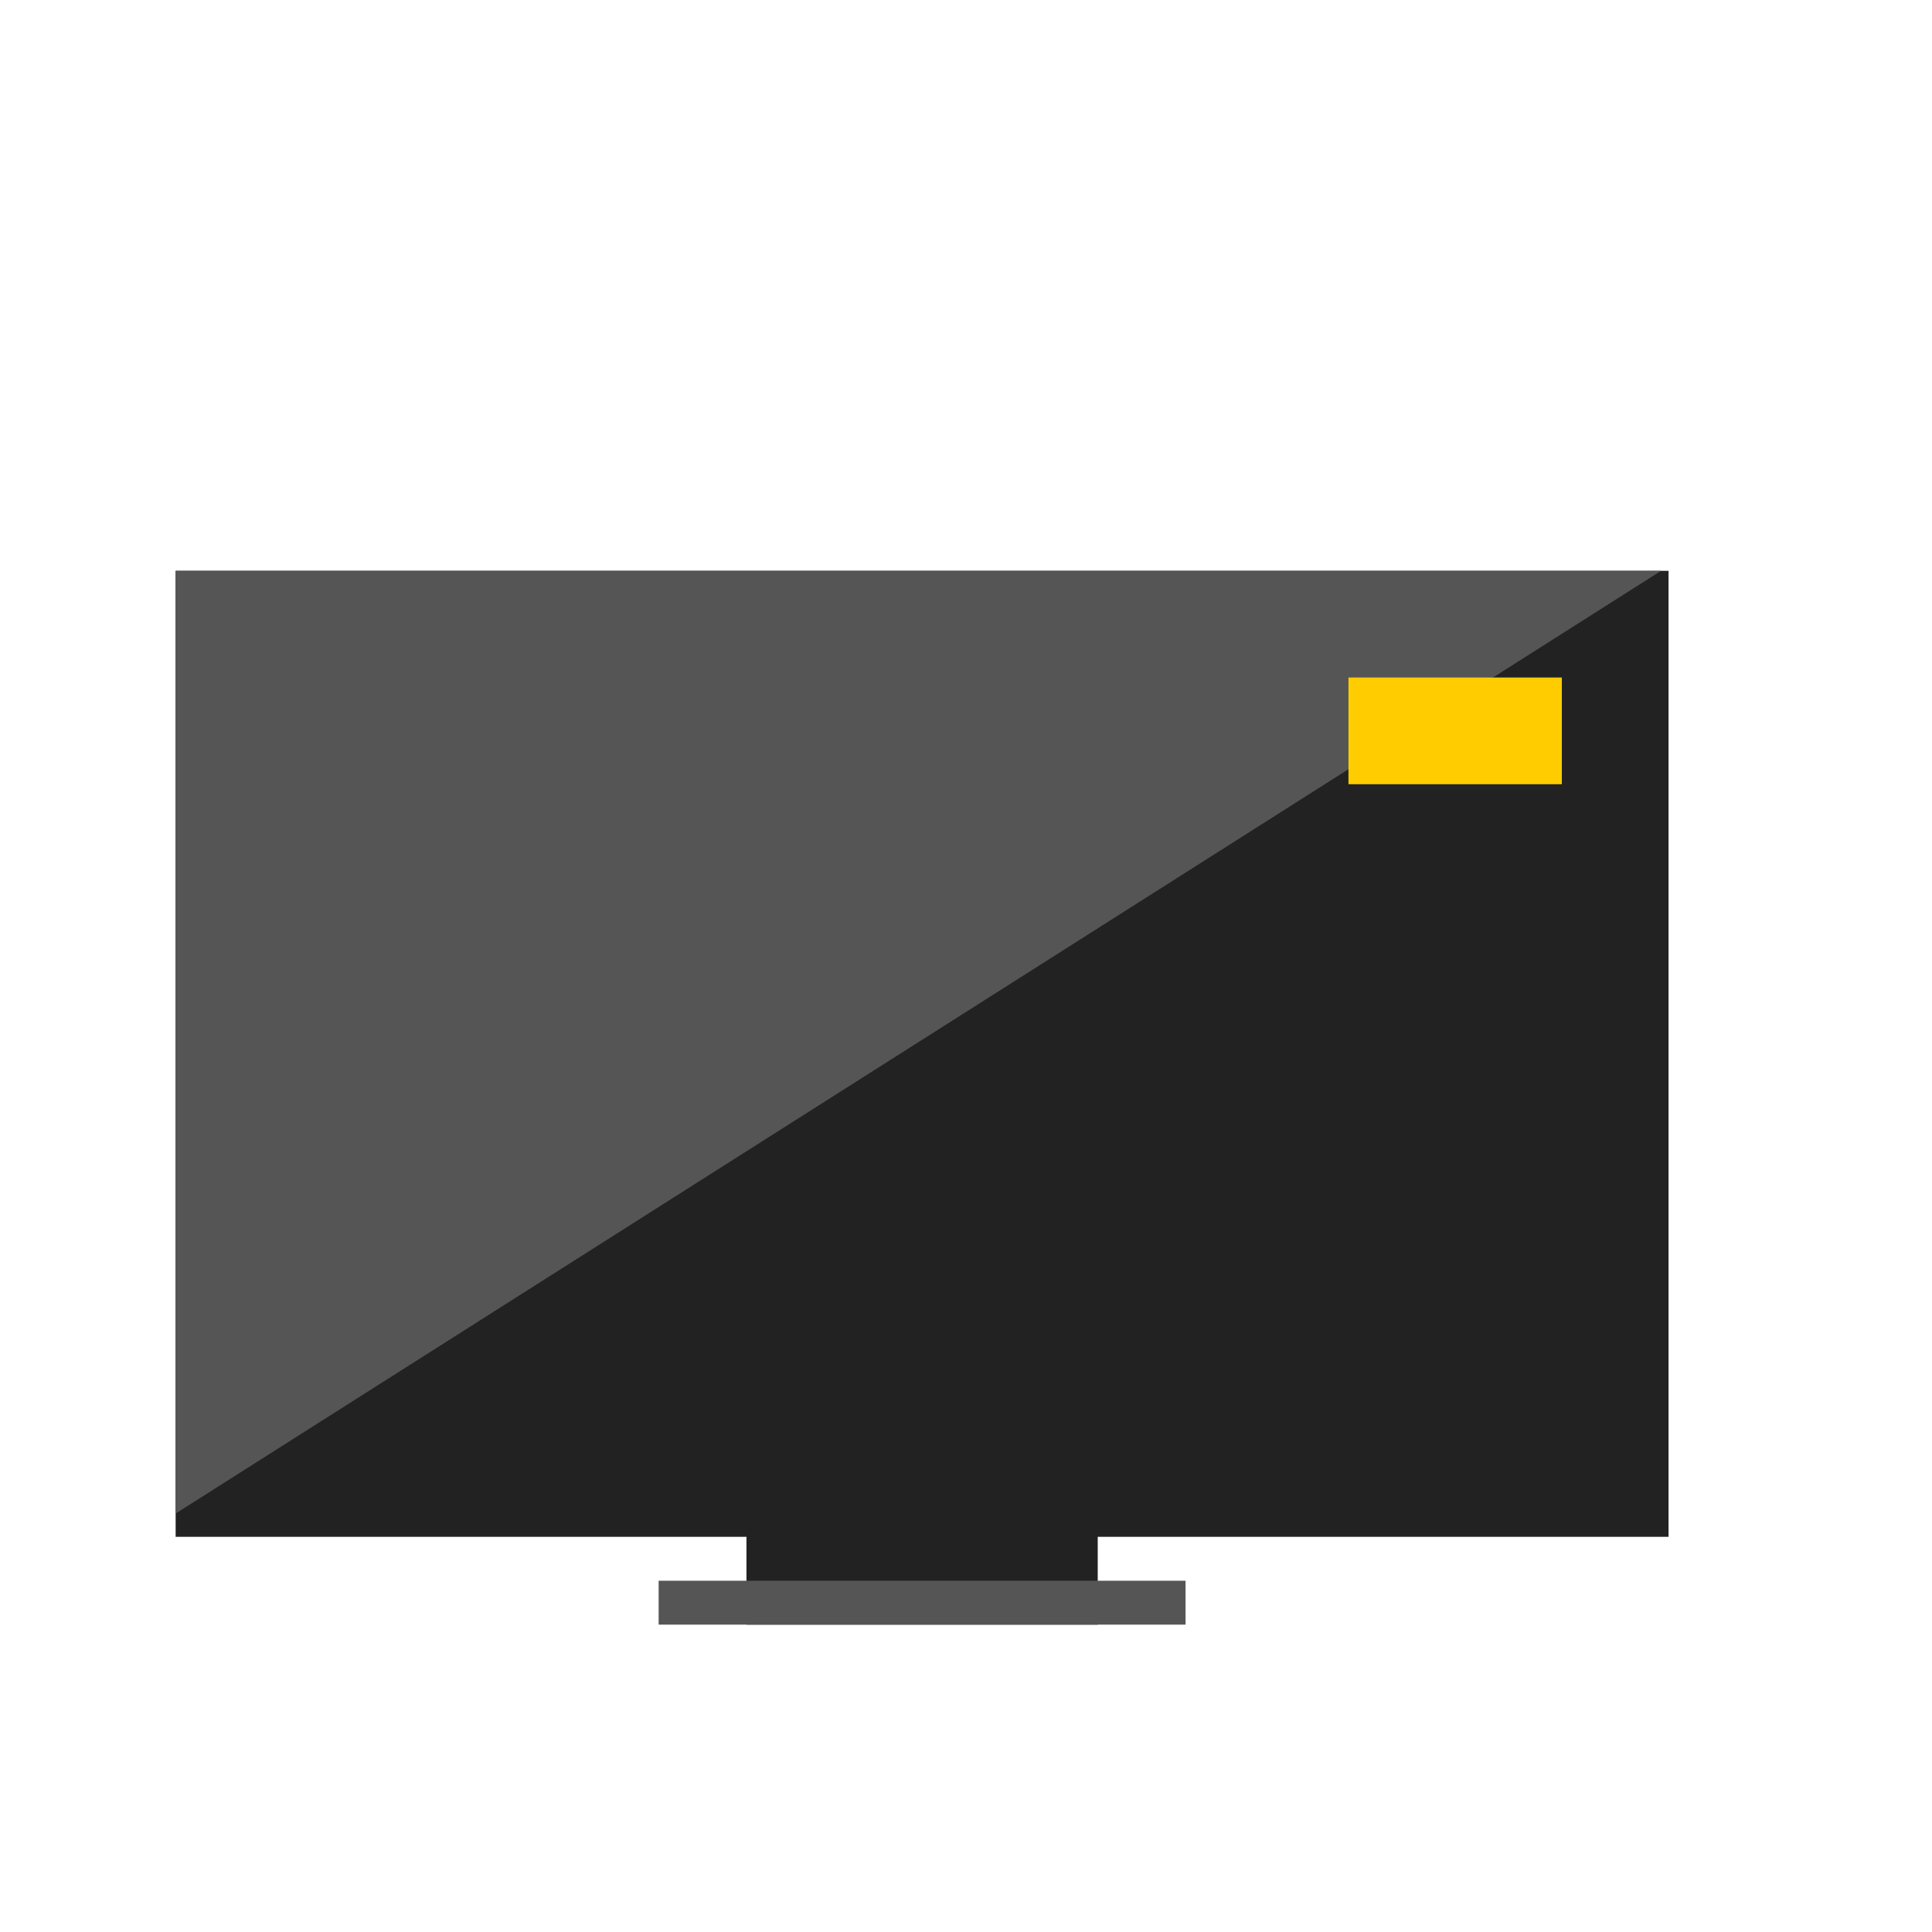
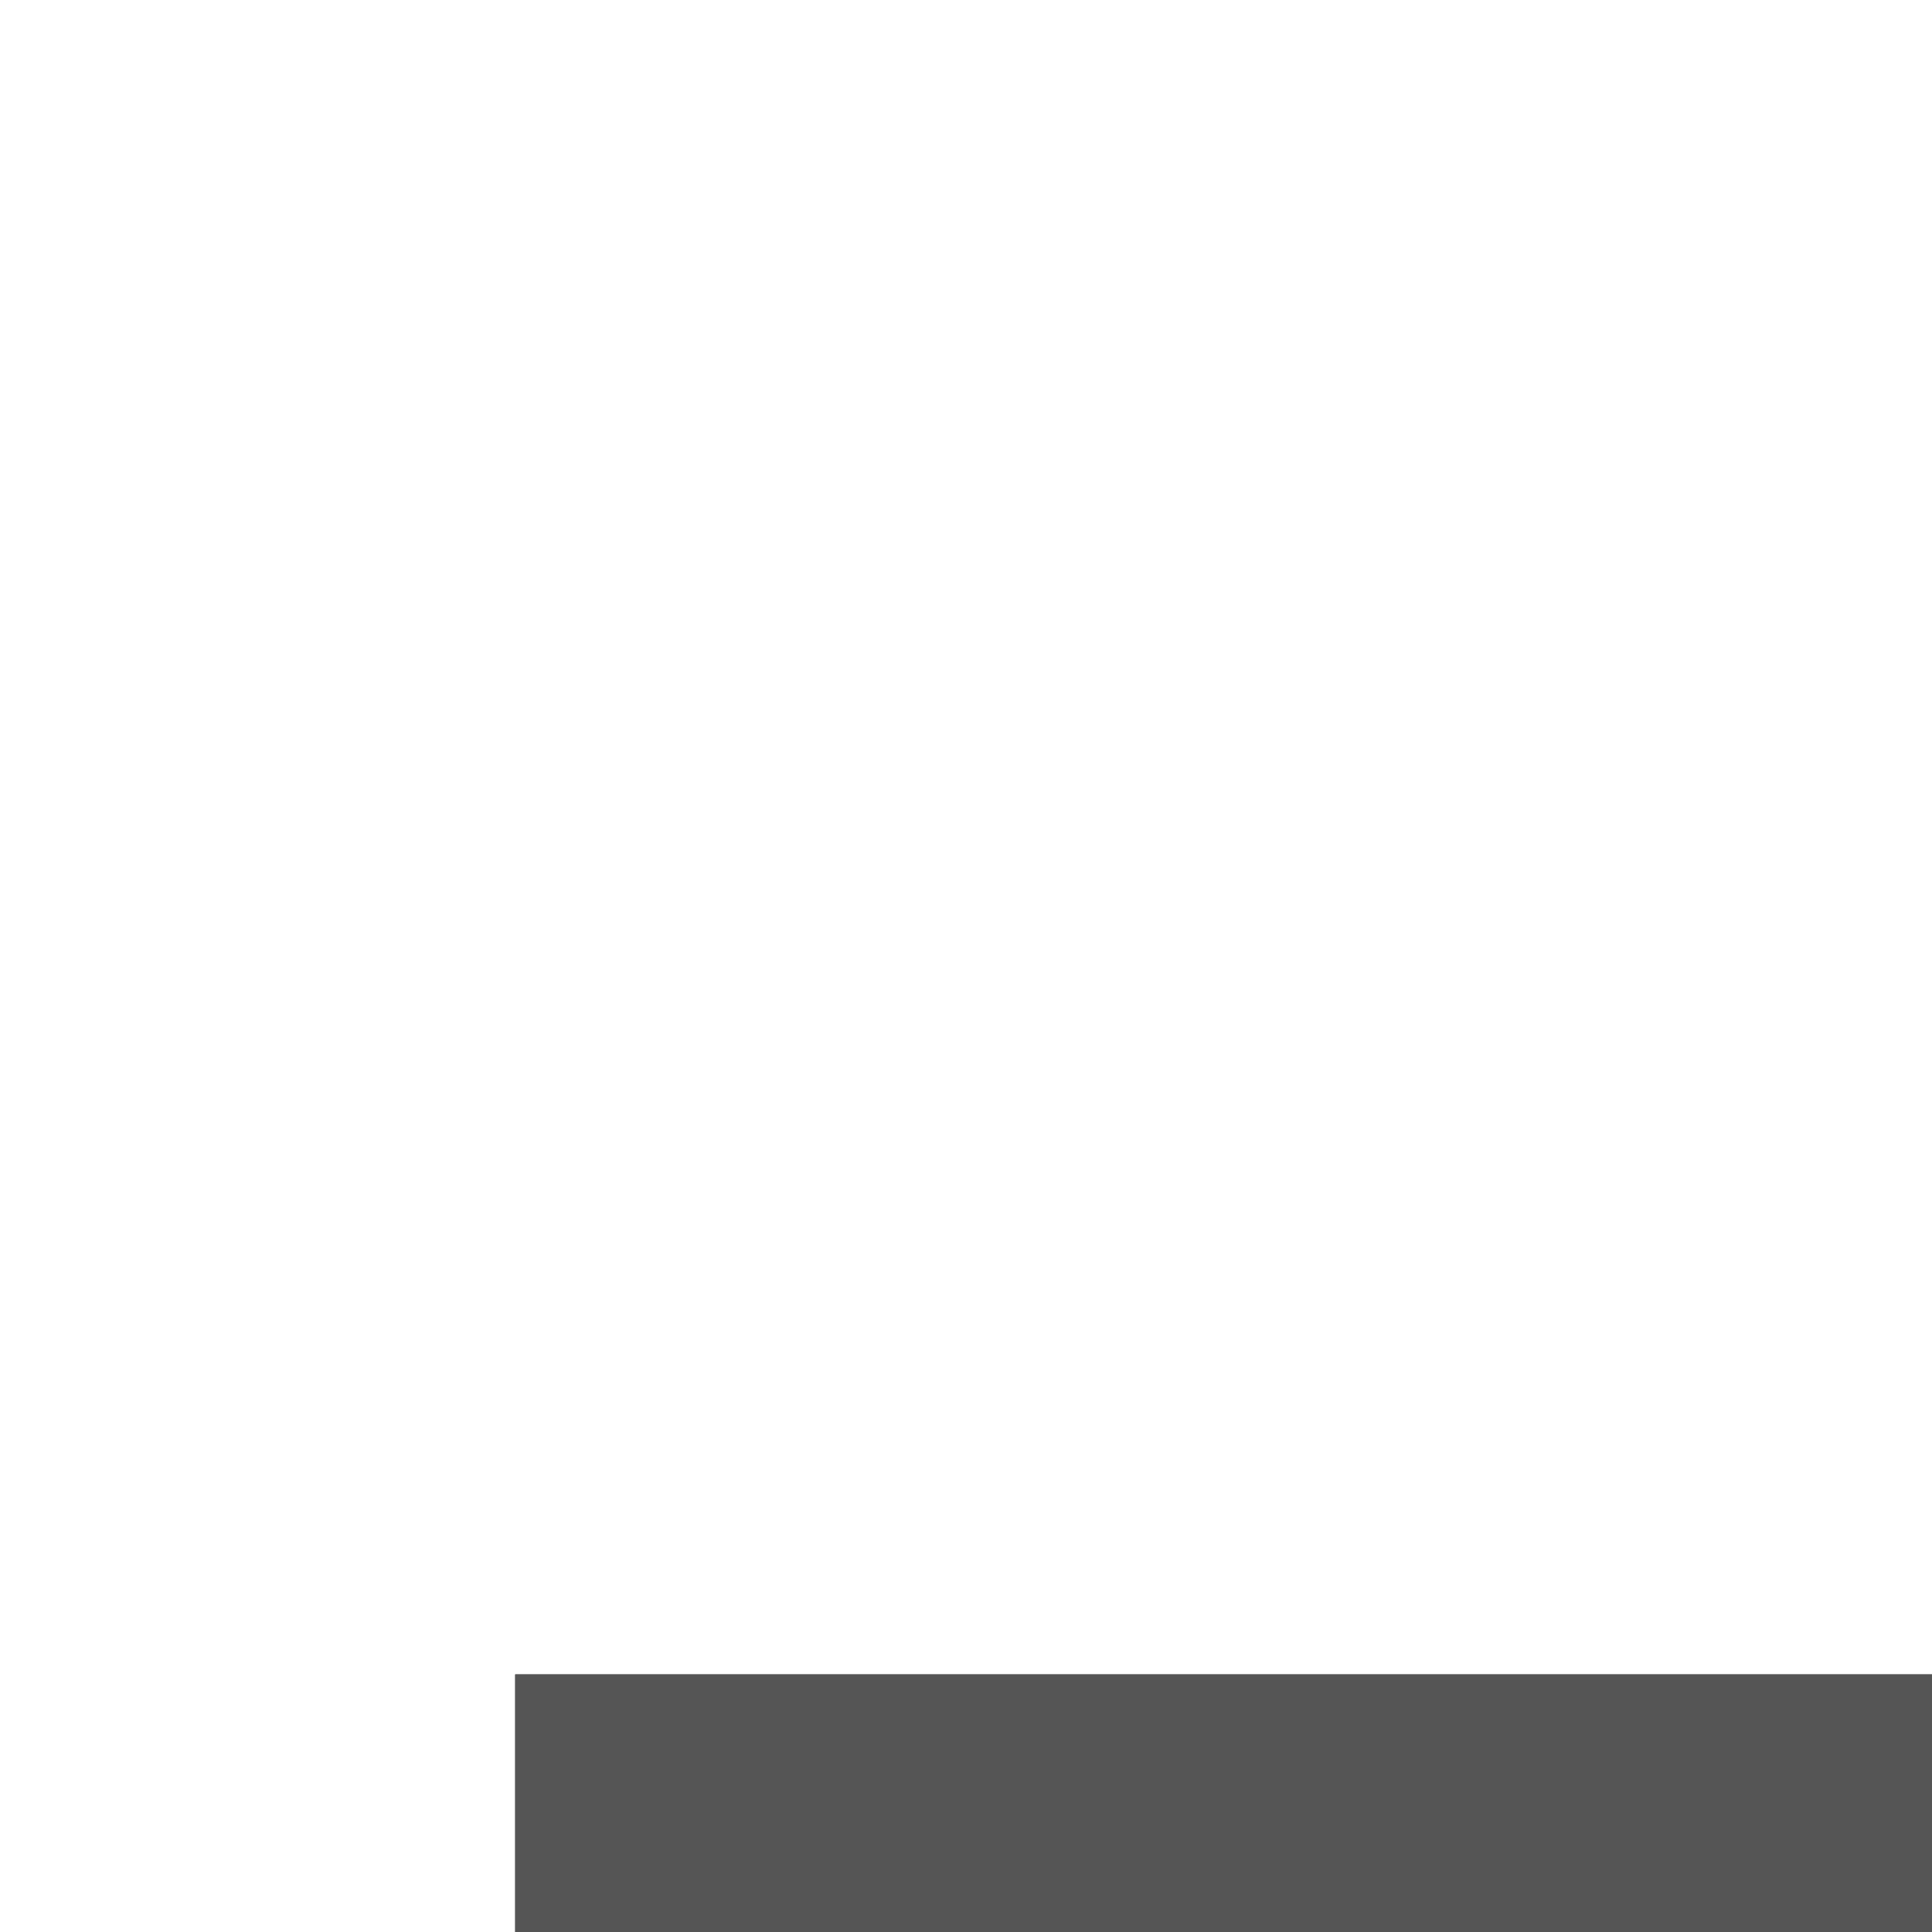
- <svg xmlns="http://www.w3.org/2000/svg" width="44" height="44" fill="none">
+ <svg xmlns="http://www.w3.org/2000/svg" width="15px" height="15px" fill="none">
  <path d="M4 35h13v2h8v-2h13V13H4v22z" fill="#222" />
  <path fill-rule="evenodd" clip-rule="evenodd" d="M37.83 13H4v21.47L37.83 13zM27 36H15v1h12v-1z" fill="#555" />
  <path fill="#FC0" d="M30.71 15.43h4.86v2.43h-4.86z" />
</svg>
